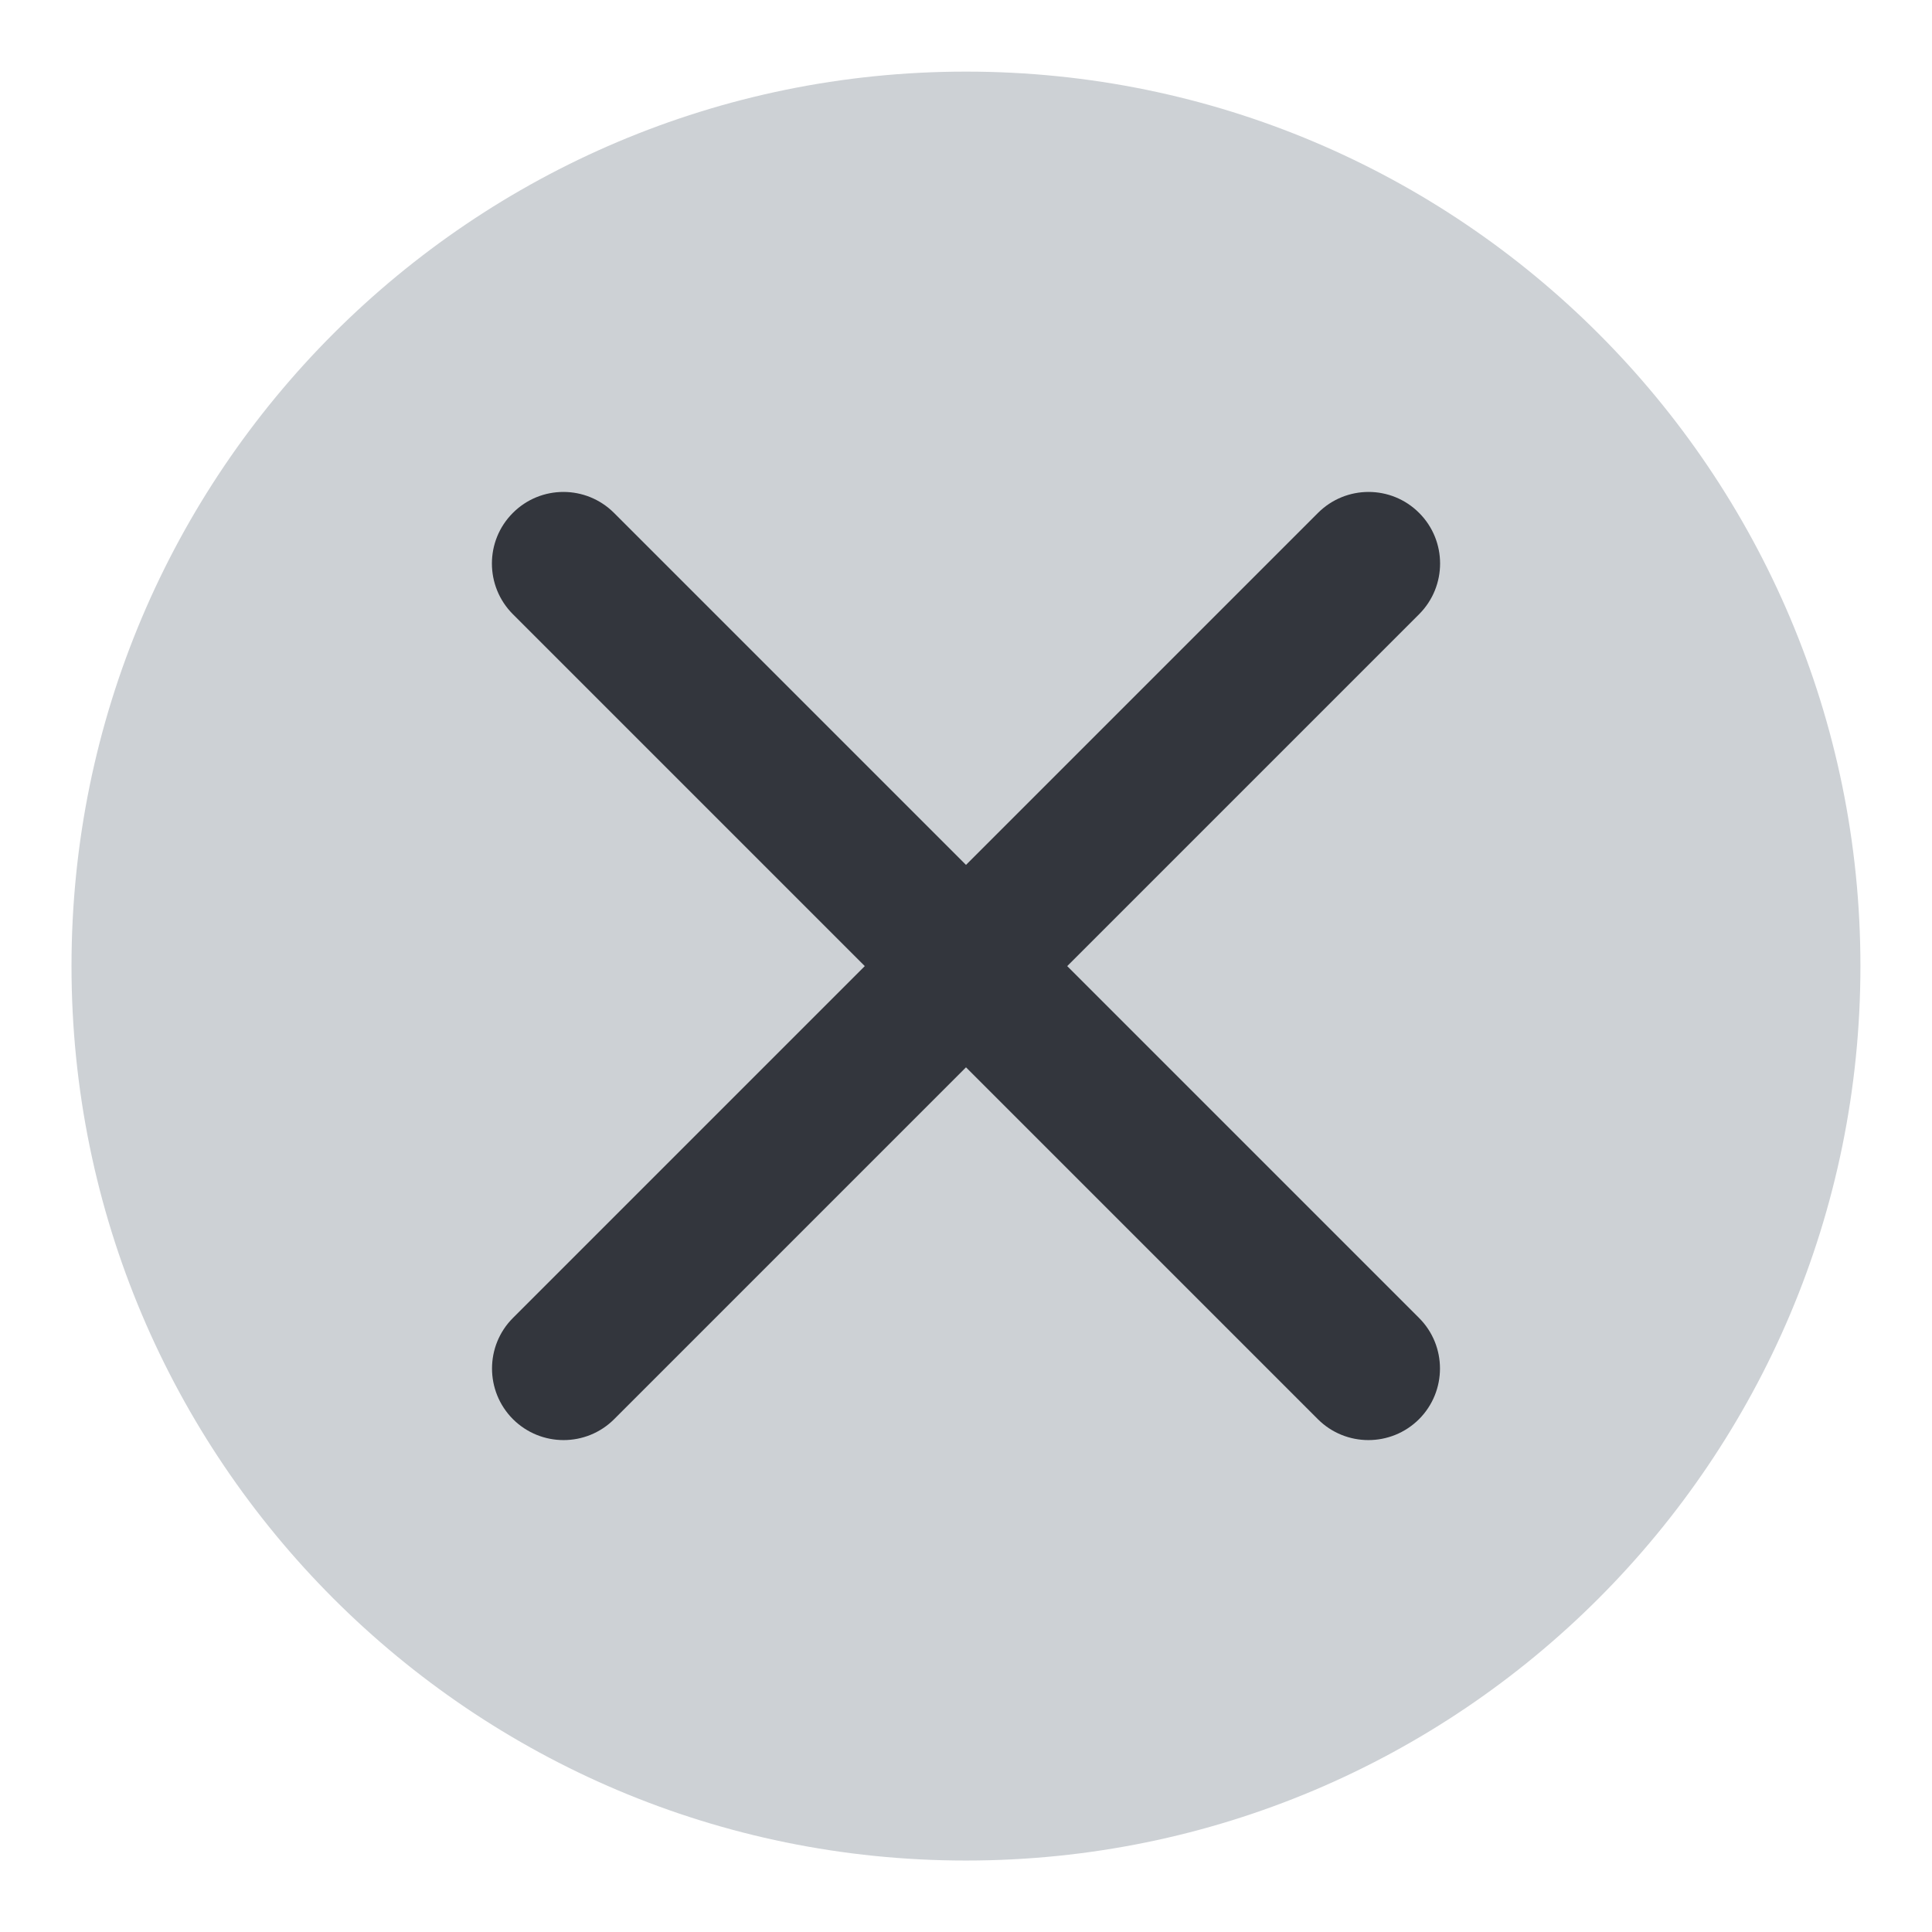
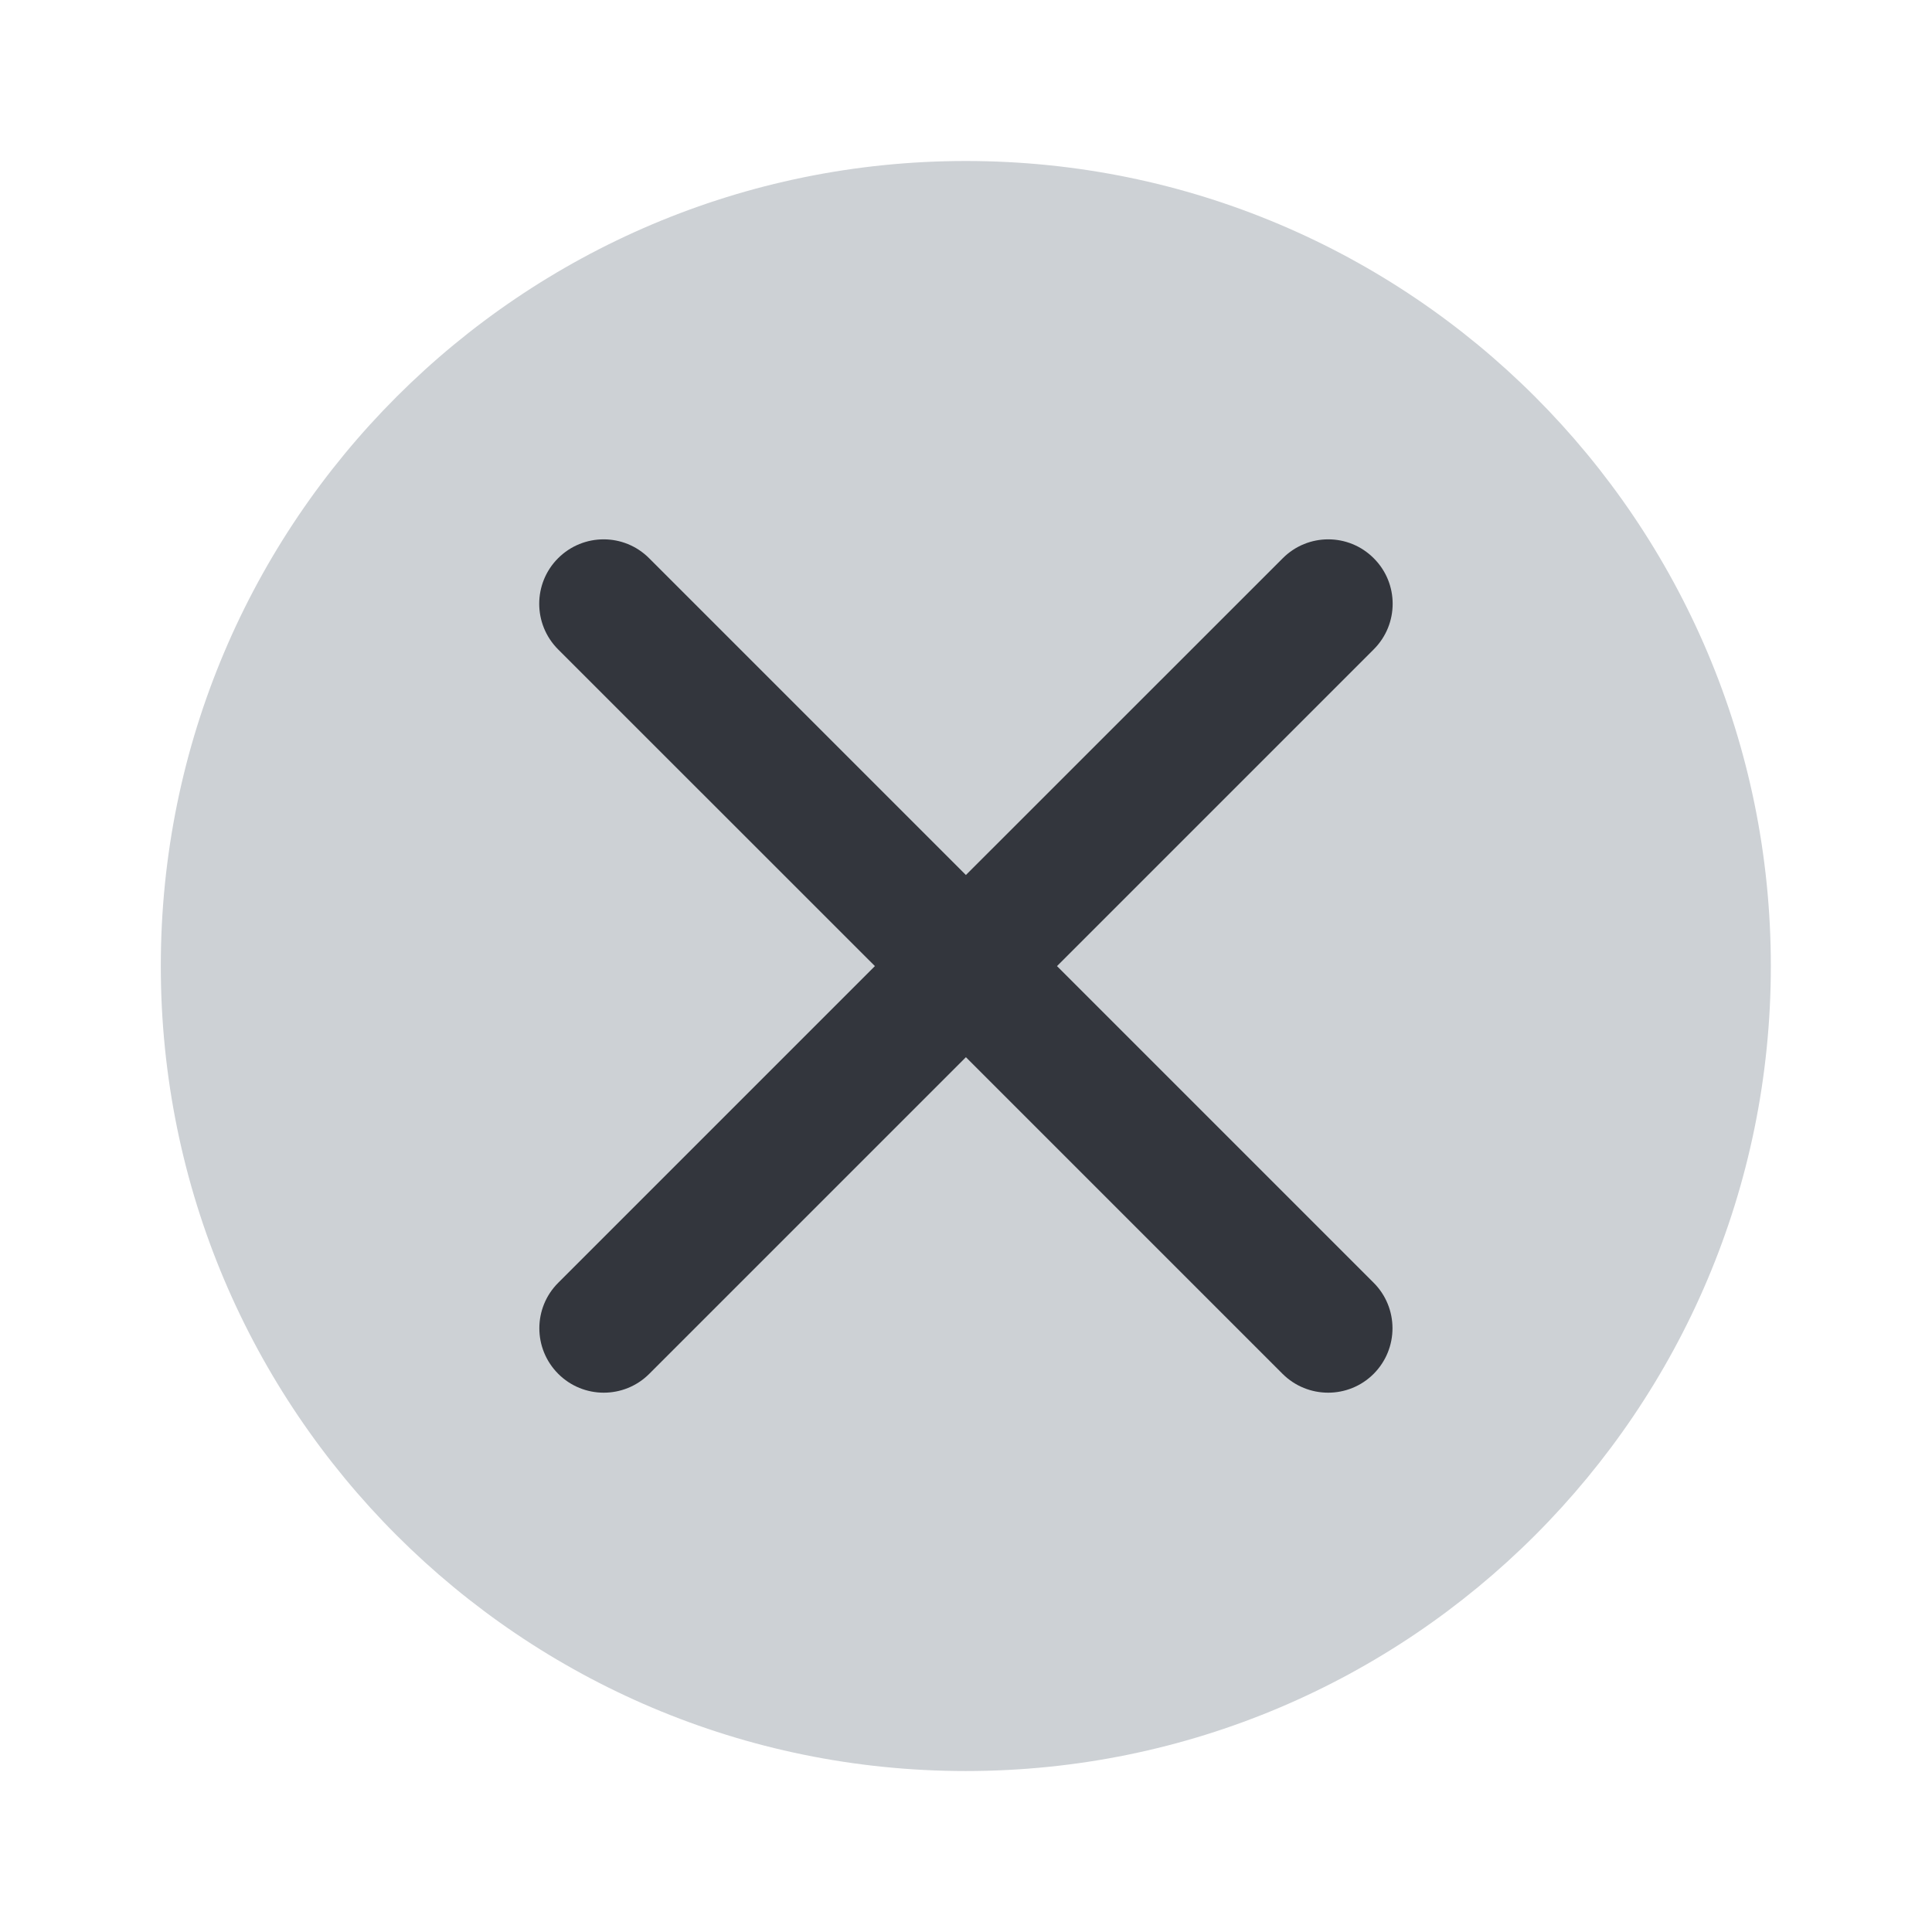
- <svg xmlns="http://www.w3.org/2000/svg" width="18" height="18" viewBox="0 0 18 18" fill="none">
-   <g id="Vector">
-     <rect id="20*20" x="17.334" y="0.667" width="16.667" height="16.667" rx="8.333" transform="rotate(90 17.3335 0.666687)" fill="#CDD1D5" />
-     <path id="Union" fill-rule="evenodd" clip-rule="evenodd" d="M5.721 4.779C5.46 4.518 5.038 4.518 4.778 4.779C4.518 5.039 4.518 5.461 4.778 5.722L8.057 9.001L4.779 12.279C4.519 12.539 4.519 12.961 4.779 13.222C5.04 13.482 5.462 13.482 5.722 13.222L9 9.944L12.278 13.222C12.538 13.482 12.96 13.482 13.221 13.222C13.481 12.961 13.481 12.539 13.221 12.279L9.943 9.001L13.222 5.722C13.482 5.461 13.482 5.039 13.222 4.779C12.962 4.518 12.54 4.518 12.279 4.779L9 8.058L5.721 4.779Z" fill="#33363D" />
-   </g>
+ <svg xmlns="http://www.w3.org/2000/svg" width="20" height="20" viewBox="0 0 20 20" fill="none">
+   <rect x="18.332" y="1.667" width="16.667" height="16.667" rx="8.333" transform="rotate(90 18.332 1.66666)" fill="#CDD1D5" />
+   <path fill-rule="evenodd" clip-rule="evenodd" d="M6.72 5.779C6.46 5.518 6.038 5.518 5.777 5.779C5.517 6.039 5.517 6.461 5.777 6.722L9.057 10.001L5.779 13.279C5.518 13.539 5.518 13.961 5.779 14.222C6.039 14.482 6.461 14.482 6.721 14.222L9.999 10.944L13.277 14.222C13.538 14.482 13.96 14.482 14.22 14.222C14.48 13.961 14.48 13.539 14.22 13.279L10.942 10.001L14.221 6.722C14.482 6.461 14.482 6.039 14.221 5.779C13.961 5.518 13.539 5.518 13.279 5.779L9.999 9.058L6.72 5.779Z" fill="#33363D" />
</svg>
